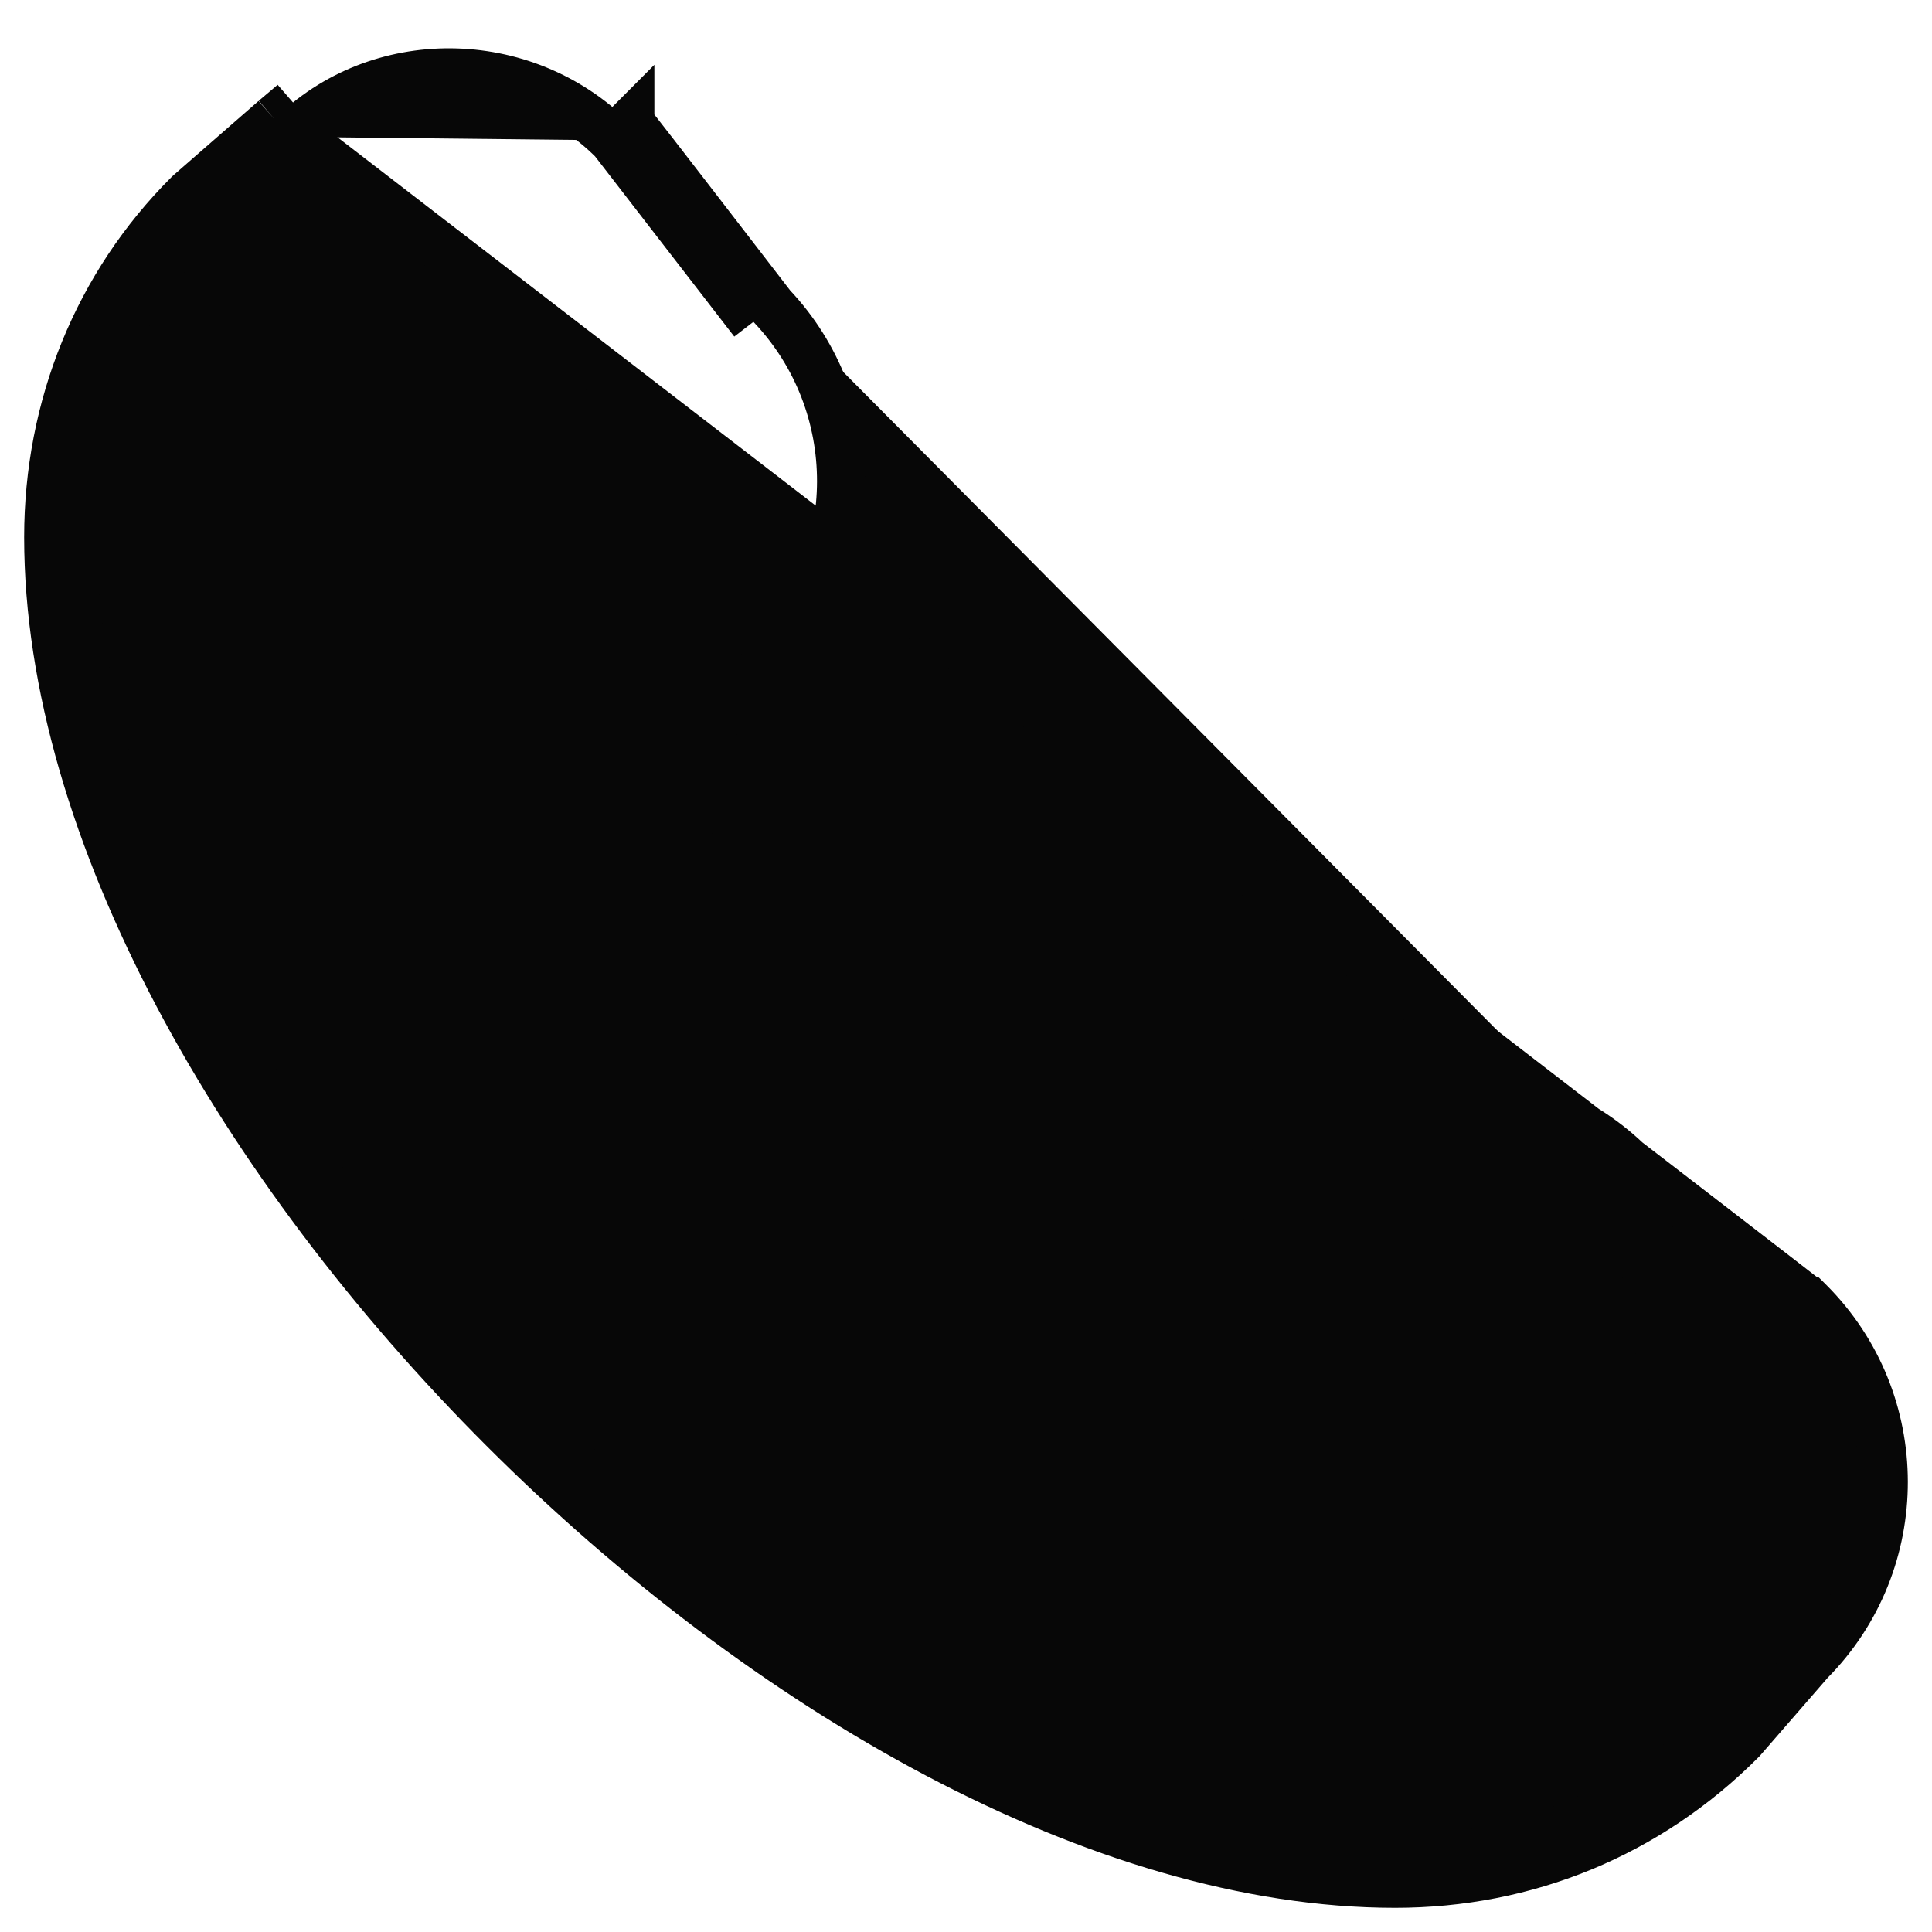
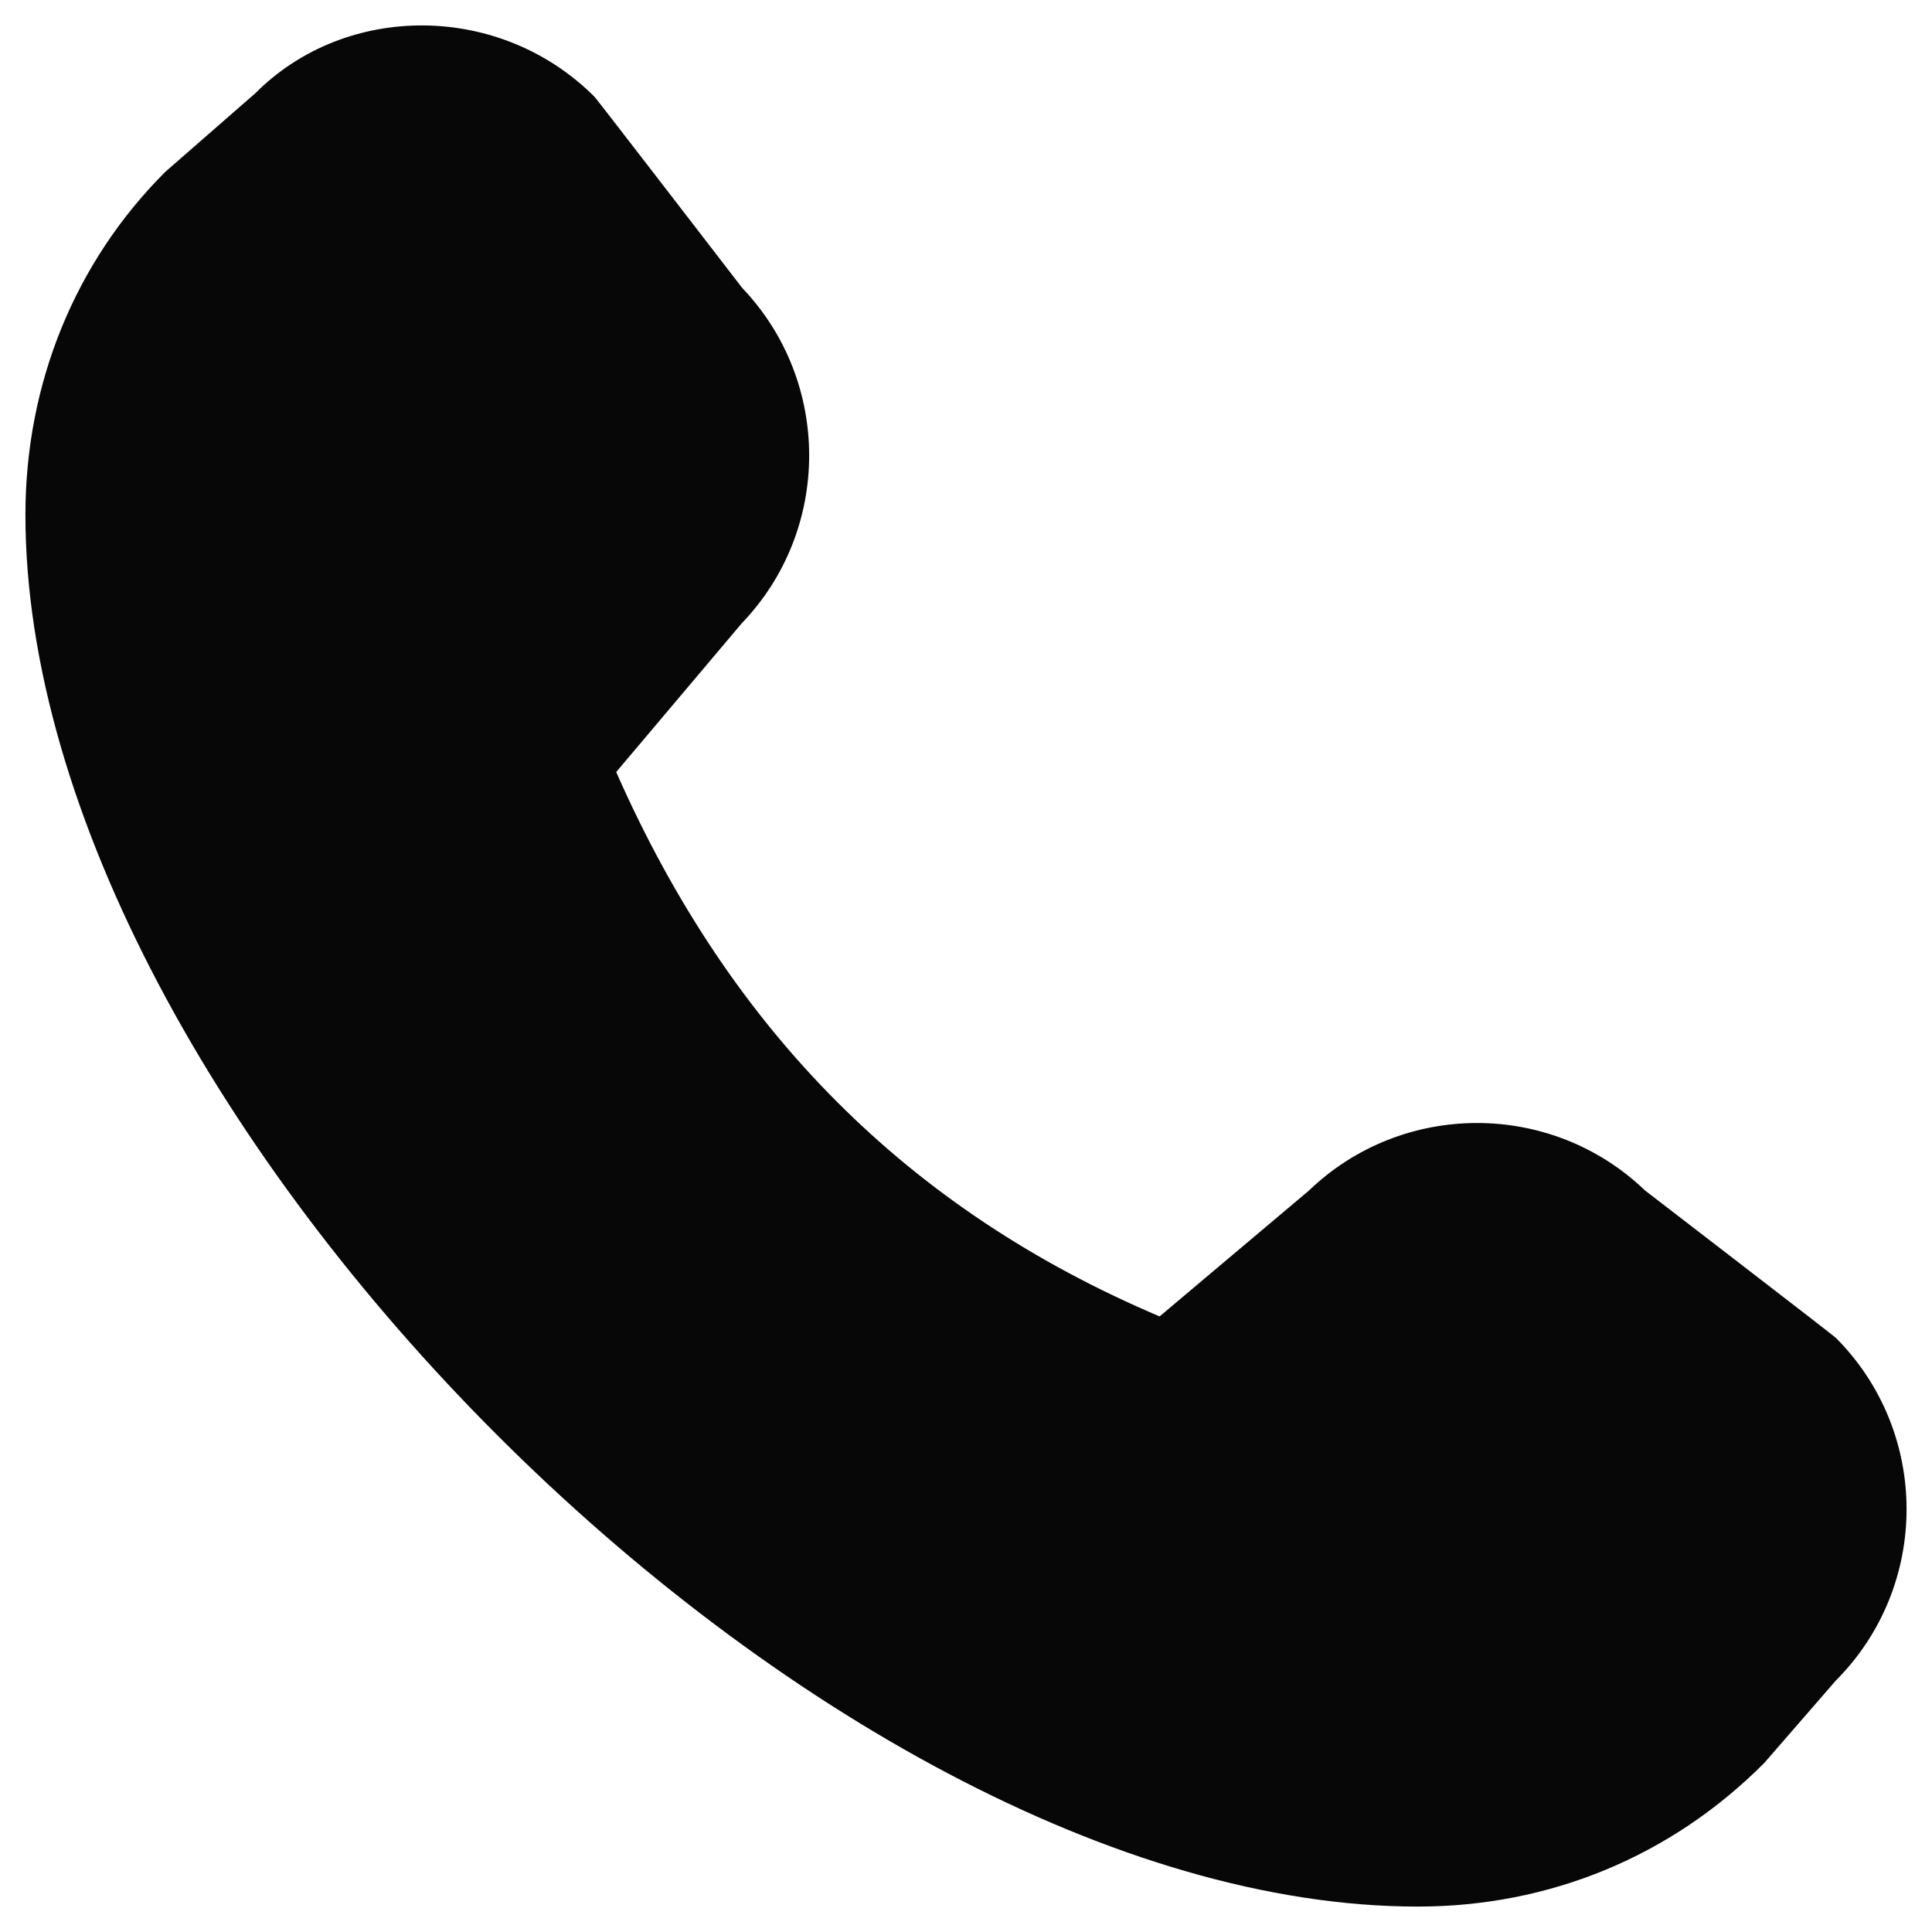
- <svg xmlns="http://www.w3.org/2000/svg" width="40" height="40" viewBox="0 0 40 40" fill="none">
-   <path id="Vector" d="M33.682 24.036C31.65 22.104 28.44 22.104 26.41 24.045L23.722 26.311C19.152 24.298 15.864 21.006 13.705 16.267L15.96 13.596C17.896 11.571 17.899 8.371 15.978 6.337L15.962 6.316L15.871 6.198L15.547 5.777C15.278 5.429 14.92 4.963 14.56 4.496C14.2 4.03 13.838 3.561 13.564 3.206C13.427 3.029 13.311 2.88 13.227 2.773C13.186 2.72 13.152 2.676 13.127 2.645L13.096 2.606L13.082 2.589L13.073 2.578L13.073 2.578C13.07 2.575 13.061 2.564 13.048 2.552C13.048 2.552 13.048 2.552 13.048 2.551L12.695 2.905M33.682 24.036L35.701 35.675C33.86 37.524 31.464 38.5 28.884 38.5C17.112 38.5 1.5 22.893 1.5 11.123C1.5 8.545 2.477 6.151 4.252 4.379L6.023 2.833M33.682 24.036L33.694 24.045L33.812 24.136L34.234 24.46C34.582 24.728 35.048 25.087 35.515 25.447C35.982 25.806 36.451 26.168 36.806 26.443C36.983 26.58 37.133 26.696 37.239 26.779C37.293 26.82 37.336 26.855 37.367 26.879C37.377 26.887 37.386 26.894 37.394 26.9C37.398 26.904 37.403 26.908 37.407 26.911L37.424 26.925L37.436 26.936L37.437 26.936C37.439 26.938 37.449 26.947 37.46 26.958C39.509 29.008 39.513 32.341 37.473 34.397L36.078 36.003L36.067 36.016L36.055 36.028C34.119 37.973 31.595 39 28.884 39C22.806 39 15.839 34.993 10.424 29.579C5.009 24.165 1 17.2 1 11.123C1 8.416 2.027 5.894 3.899 4.025L3.911 4.013L3.923 4.002L5.682 2.467M33.682 24.036L5.682 2.467M12.695 2.905C10.835 1.043 7.804 1.045 6.023 2.833M12.695 2.905C12.742 2.953 15.598 6.663 15.598 6.663L12.695 2.905ZM6.023 2.833L5.695 2.456L5.682 2.467M6.023 2.833L5.669 2.48C5.673 2.476 5.678 2.471 5.682 2.467" fill="#070707" stroke="#070707" />
+ <svg xmlns="http://www.w3.org/2000/svg" width="38" height="38" viewBox="0 0 38 38" fill="none">
+   <path fill-rule="evenodd" clip-rule="evenodd" d="M25.745 23.417C27.584 21.648 30.504 21.646 32.346 23.406L32.348 23.409C32.348 23.409 36.06 26.264 36.107 26.312C37.964 28.171 37.964 31.196 36.107 33.056L34.701 34.675C32.86 36.524 30.464 37.5 27.884 37.5C16.112 37.5 0.5 21.893 0.5 10.123C0.5 7.545 1.477 5.151 3.252 3.379L5.023 1.833C6.804 0.045 9.835 0.043 11.695 1.905C11.742 1.953 14.598 5.663 14.598 5.663C16.357 7.506 16.355 10.424 14.588 12.261L12.12 15.185C14.368 20.285 17.877 23.801 22.808 25.892L25.745 23.417Z" fill="#070707" />
</svg>
